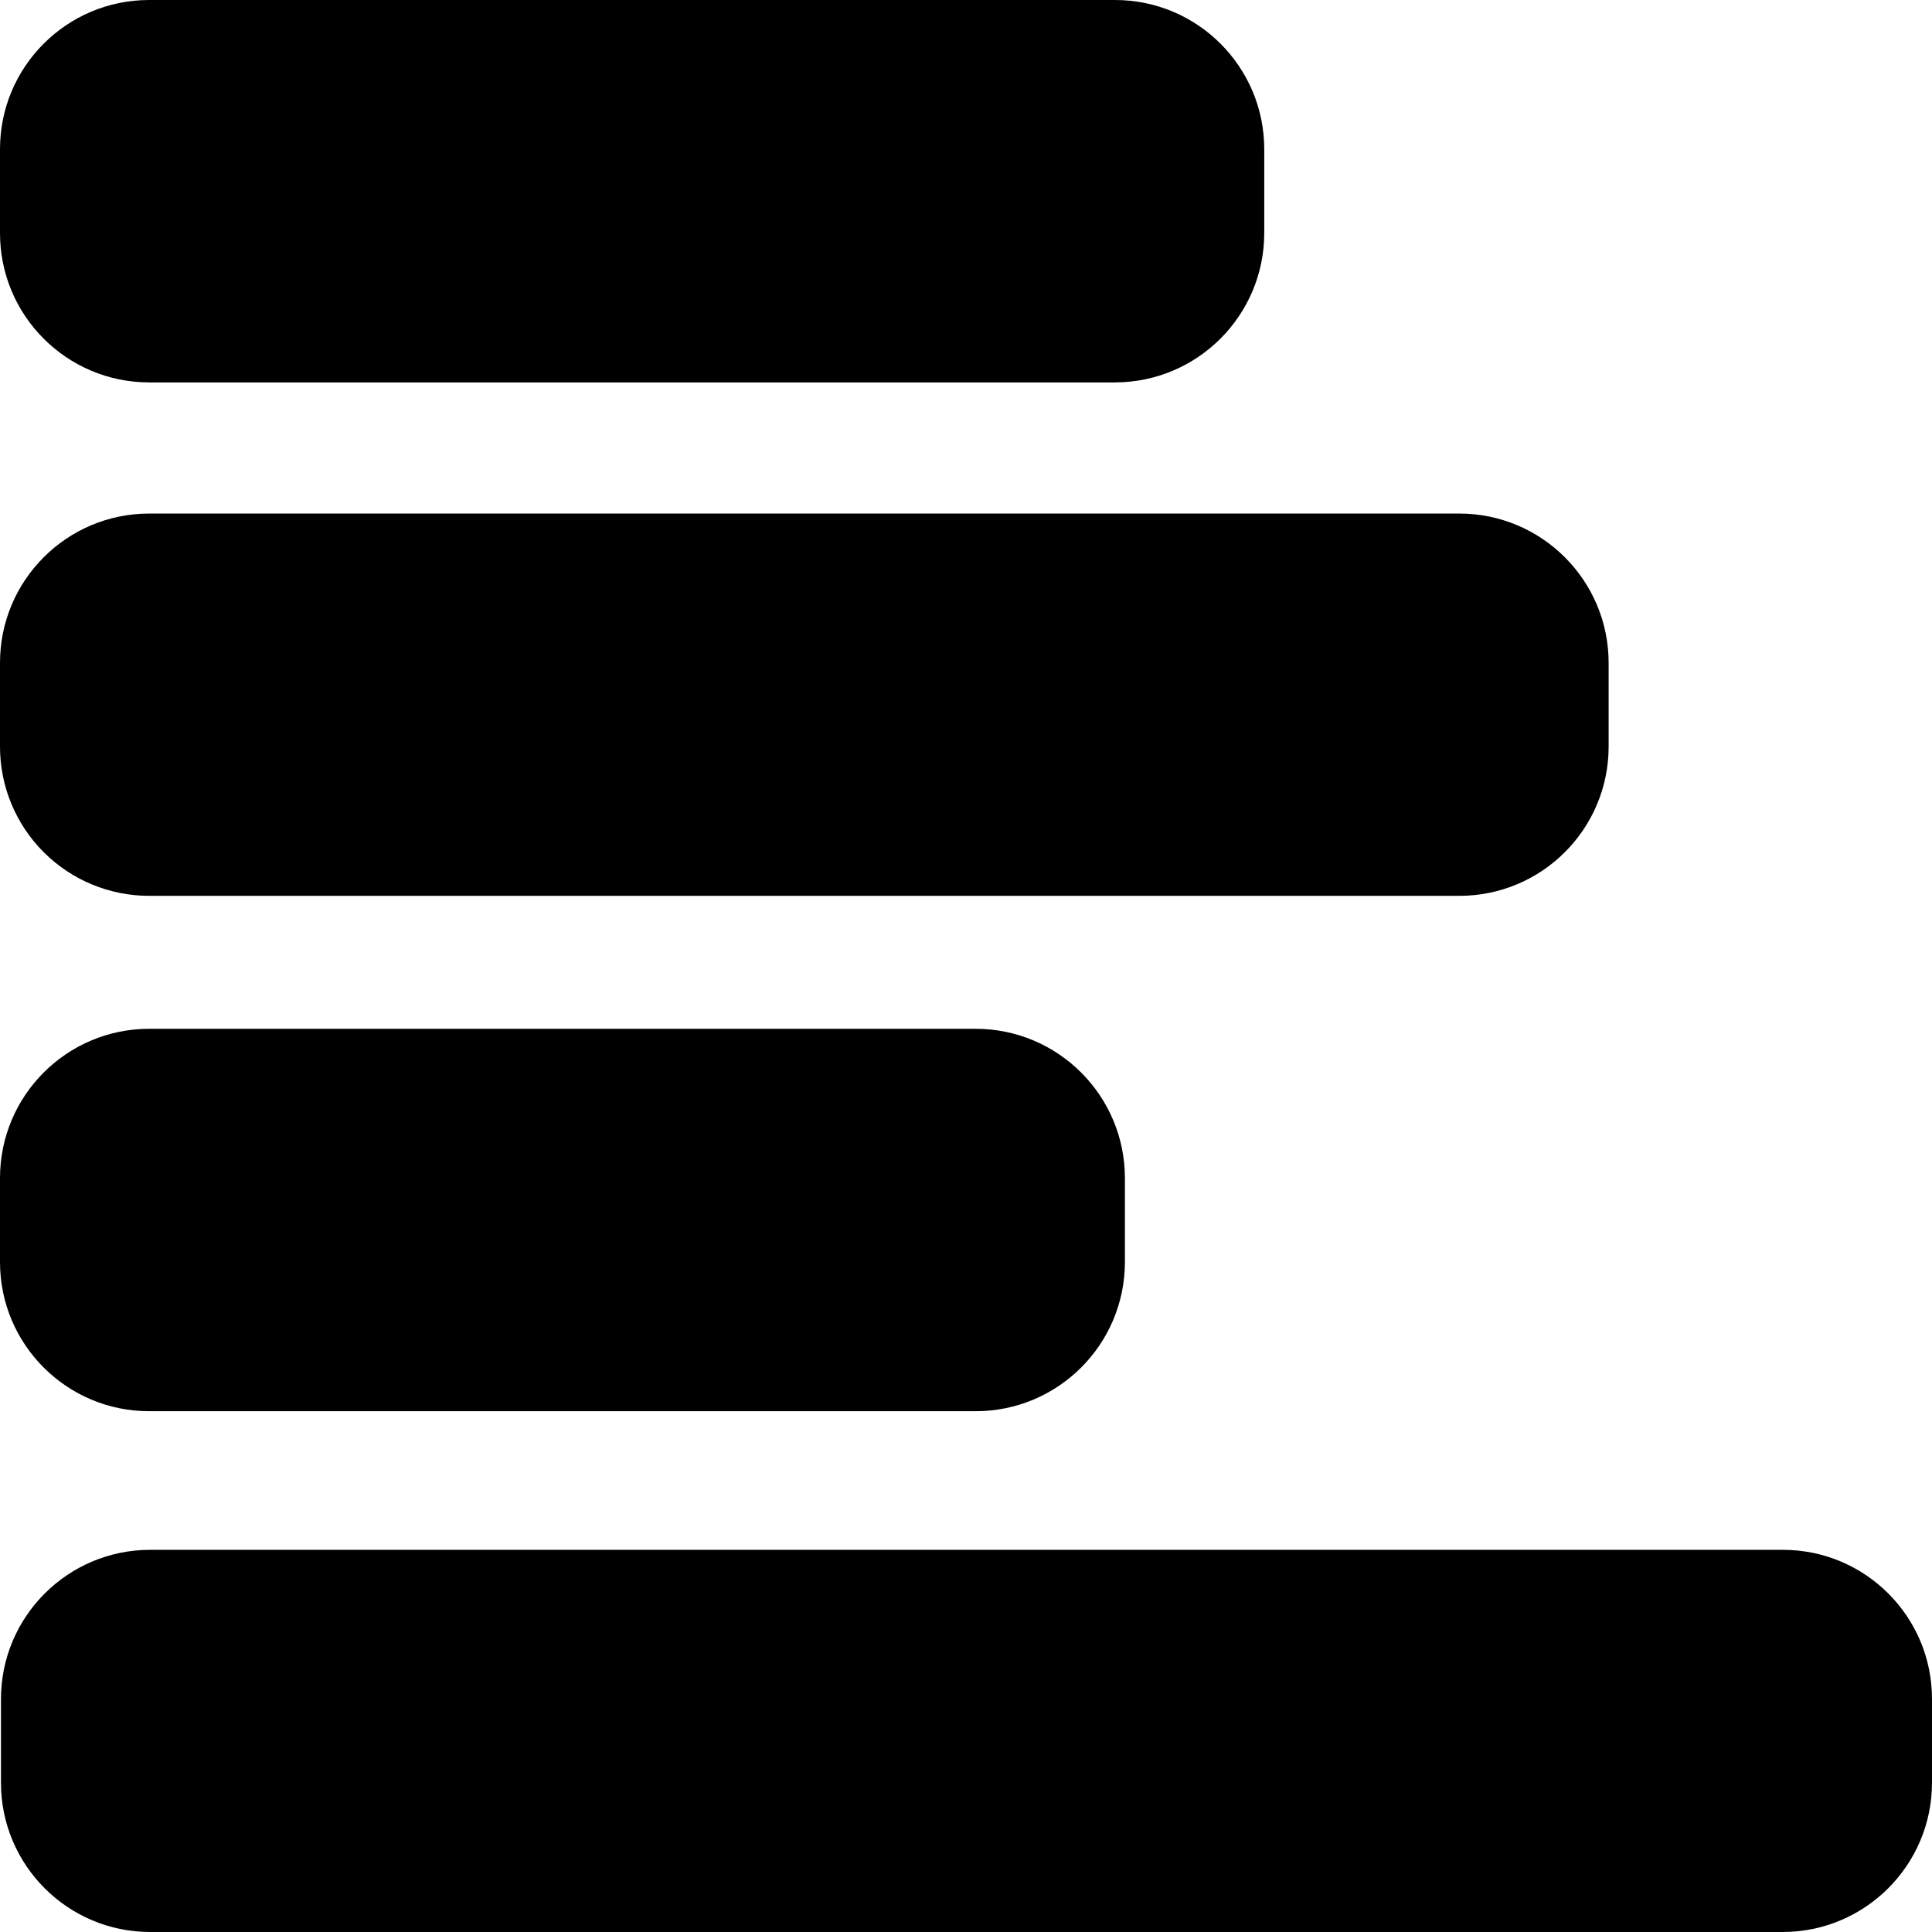
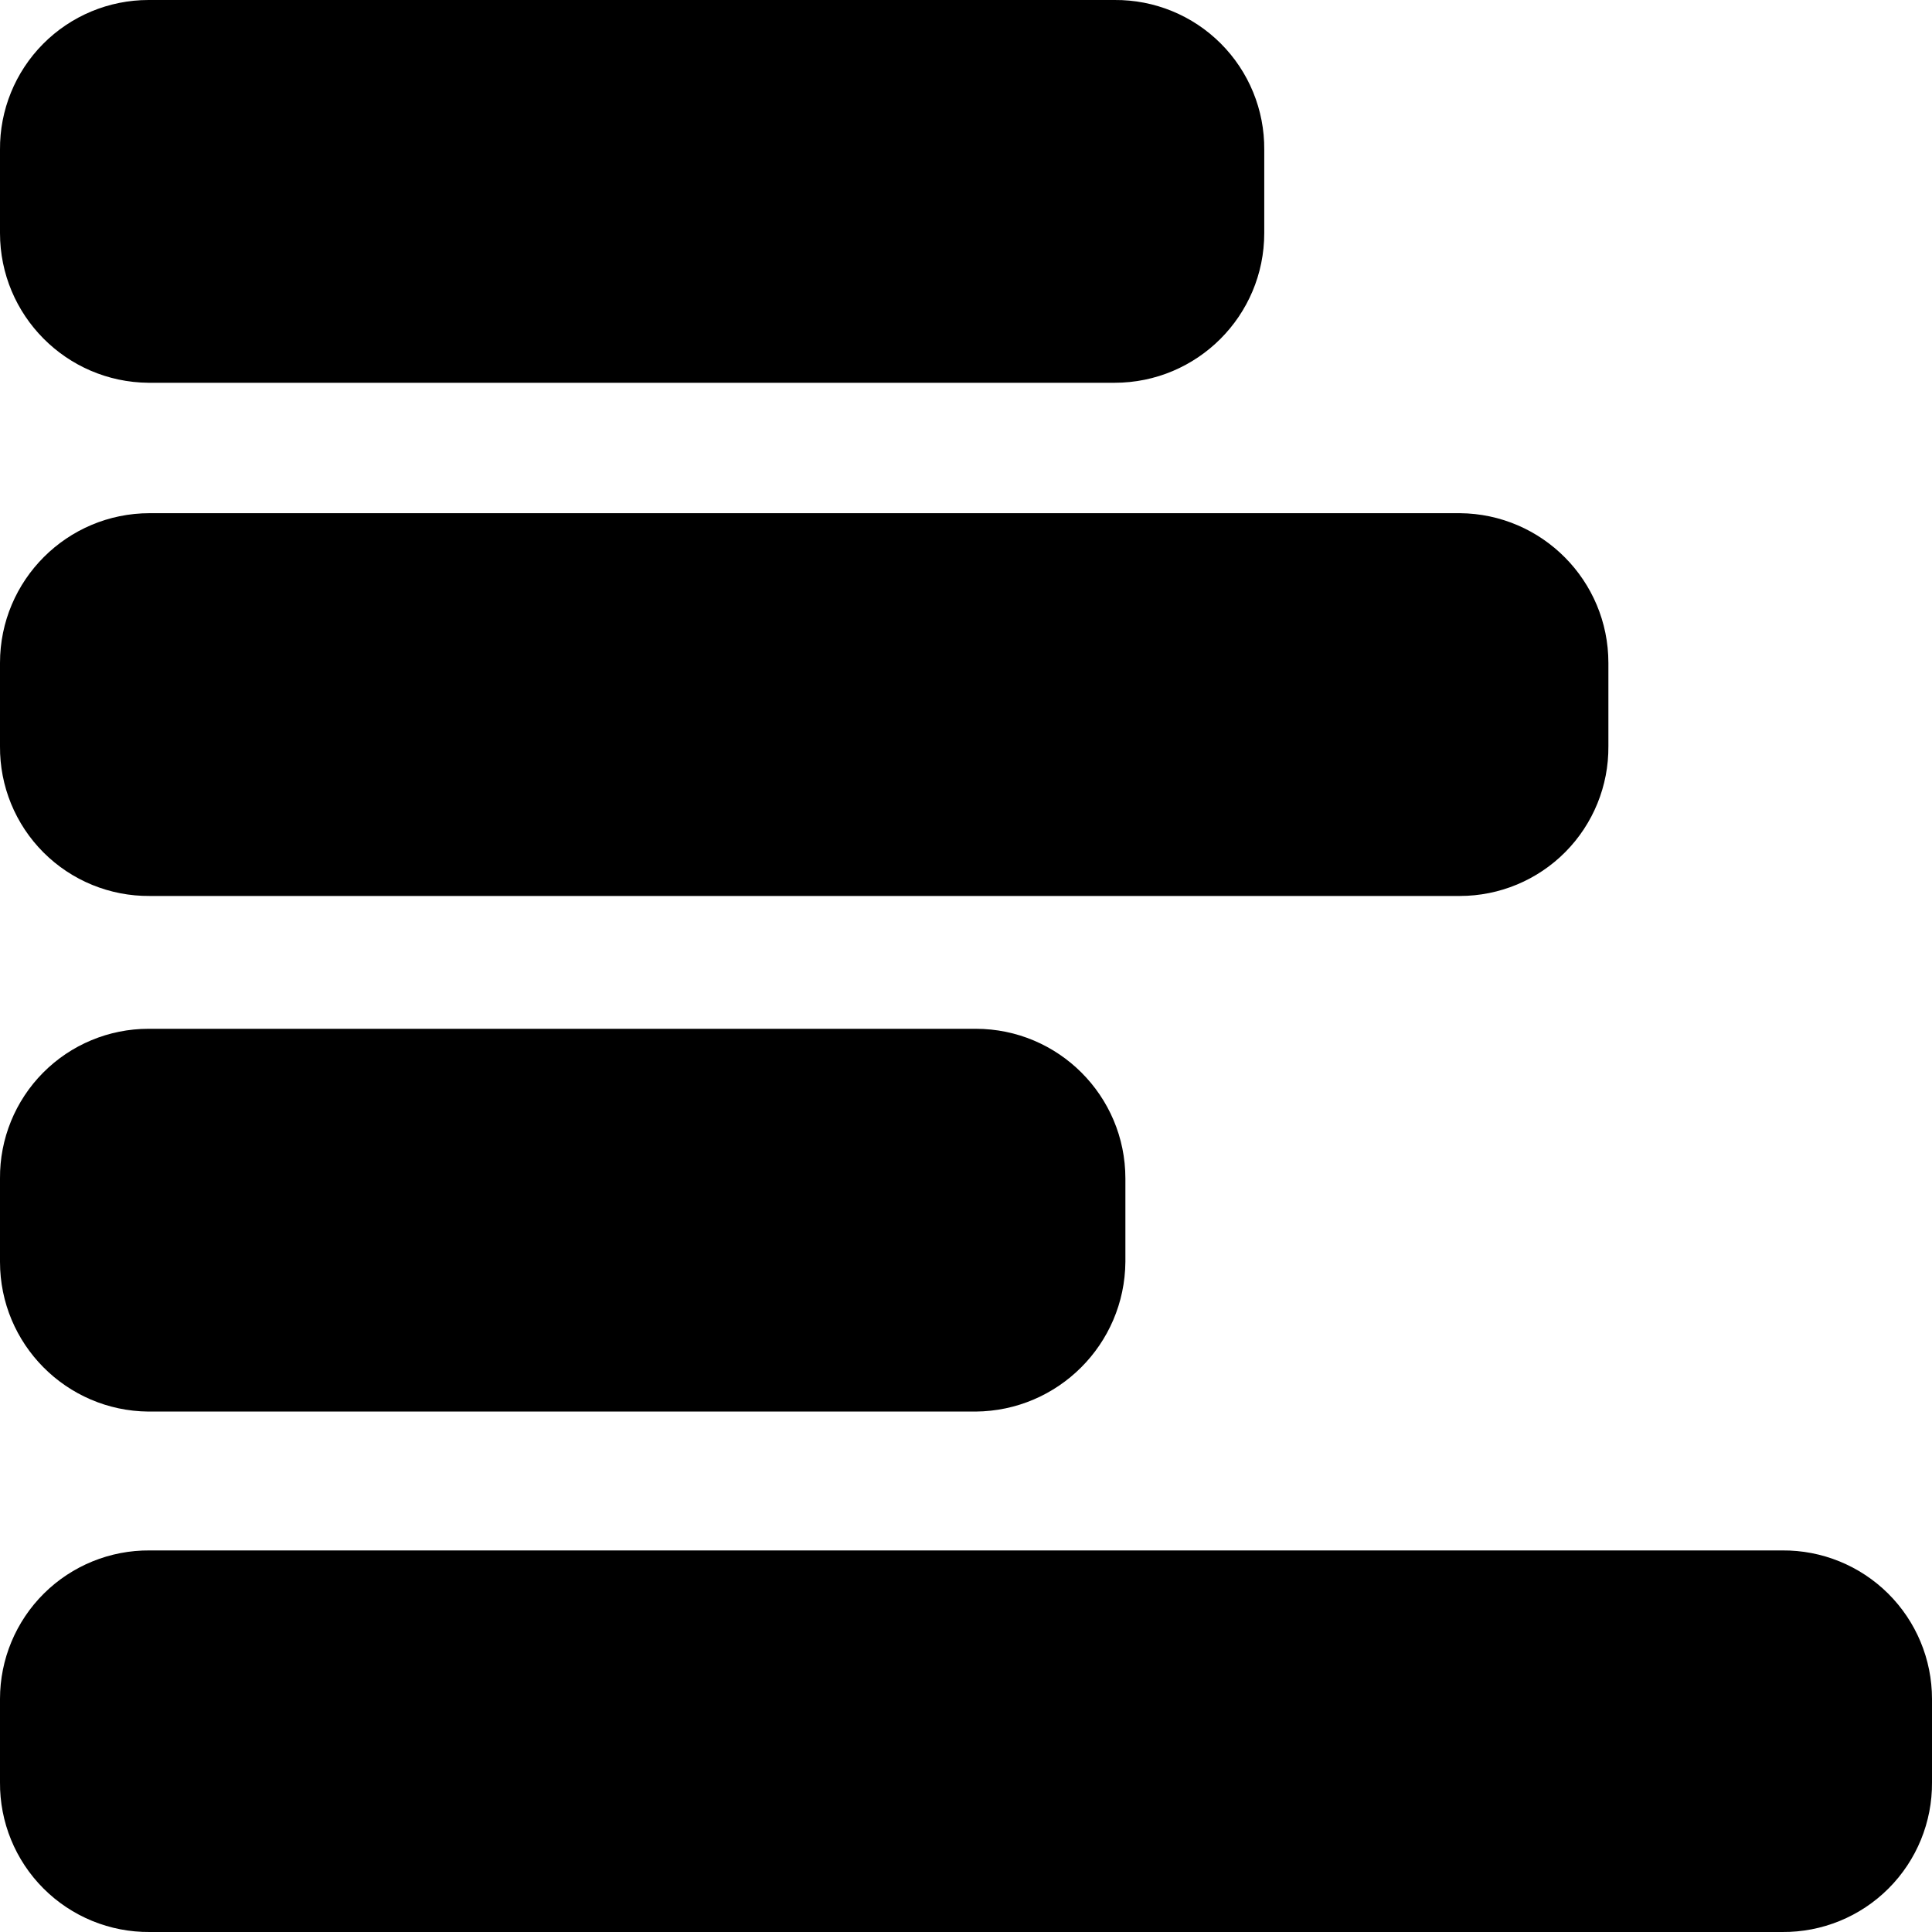
- <svg xmlns="http://www.w3.org/2000/svg" width="16" height="16" viewBox="0 0 16 16">
-   <path d="M10.47,1.929V1.236A1.236,1.236,0,0,0,9.233,0h-8A1.235,1.235,0,0,0,0,1.236v.693A1.236,1.236,0,0,0,1.235,3.167h8A1.238,1.238,0,0,0,10.47,1.929Z" />
-   <path d="M13.322,6.183V5.49a1.237,1.237,0,0,0-1.237-1.237H1.236A1.236,1.236,0,0,0,0,5.49v.693A1.235,1.235,0,0,0,1.236,7.419H12.085A1.236,1.236,0,0,0,13.322,6.183Z" />
-   <path d="M16,14.764V14.07a1.235,1.235,0,0,0-1.235-1.235H1.245A1.236,1.236,0,0,0,.008,14.07v.694A1.236,1.236,0,0,0,1.245,16h13.52A1.237,1.237,0,0,0,16,14.764Z" />
-   <path d="M9.316,10.451V9.758A1.237,1.237,0,0,0,8.079,8.52H1.235A1.236,1.236,0,0,0,0,9.758v.693a1.235,1.235,0,0,0,1.235,1.236H8.079A1.236,1.236,0,0,0,9.316,10.451Z" />
+ <svg xmlns="http://www.w3.org/2000/svg" viewBox="0 0 16 16">
+   <path d="m10.47 1.93v-.69a1.23 1.23 0 0 0 -1.24-1.24h-8a1.23 1.23 0 0 0 -1.23 1.24v.69a1.24 1.24 0 0 0 1.23 1.24h8a1.24 1.24 0 0 0 1.24-1.24z" />
+   <path d="m13.32 6.18v-.69a1.24 1.24 0 0 0 -1.23-1.24h-10.85a1.24 1.24 0 0 0 -1.24 1.24v.69a1.23 1.23 0 0 0 1.24 1.24h10.85a1.23 1.23 0 0 0 1.23-1.24z" />
+   <path d="m16 14.76v-.69a1.23 1.23 0 0 0 -1.24-1.23h-13.52a1.23 1.23 0 0 0 -1.24 1.23v.69a1.23 1.23 0 0 0 1.24 1.24h13.52a1.23 1.23 0 0 0 1.24-1.24z" />
+   <path d="m9.32 10.45v-.69a1.24 1.24 0 0 0 -1.24-1.24h-6.85a1.23 1.23 0 0 0 -1.23 1.24v.69a1.24 1.24 0 0 0 1.23 1.24h6.85a1.25 1.25 0 0 0 1.24-1.24z" />
</svg>
